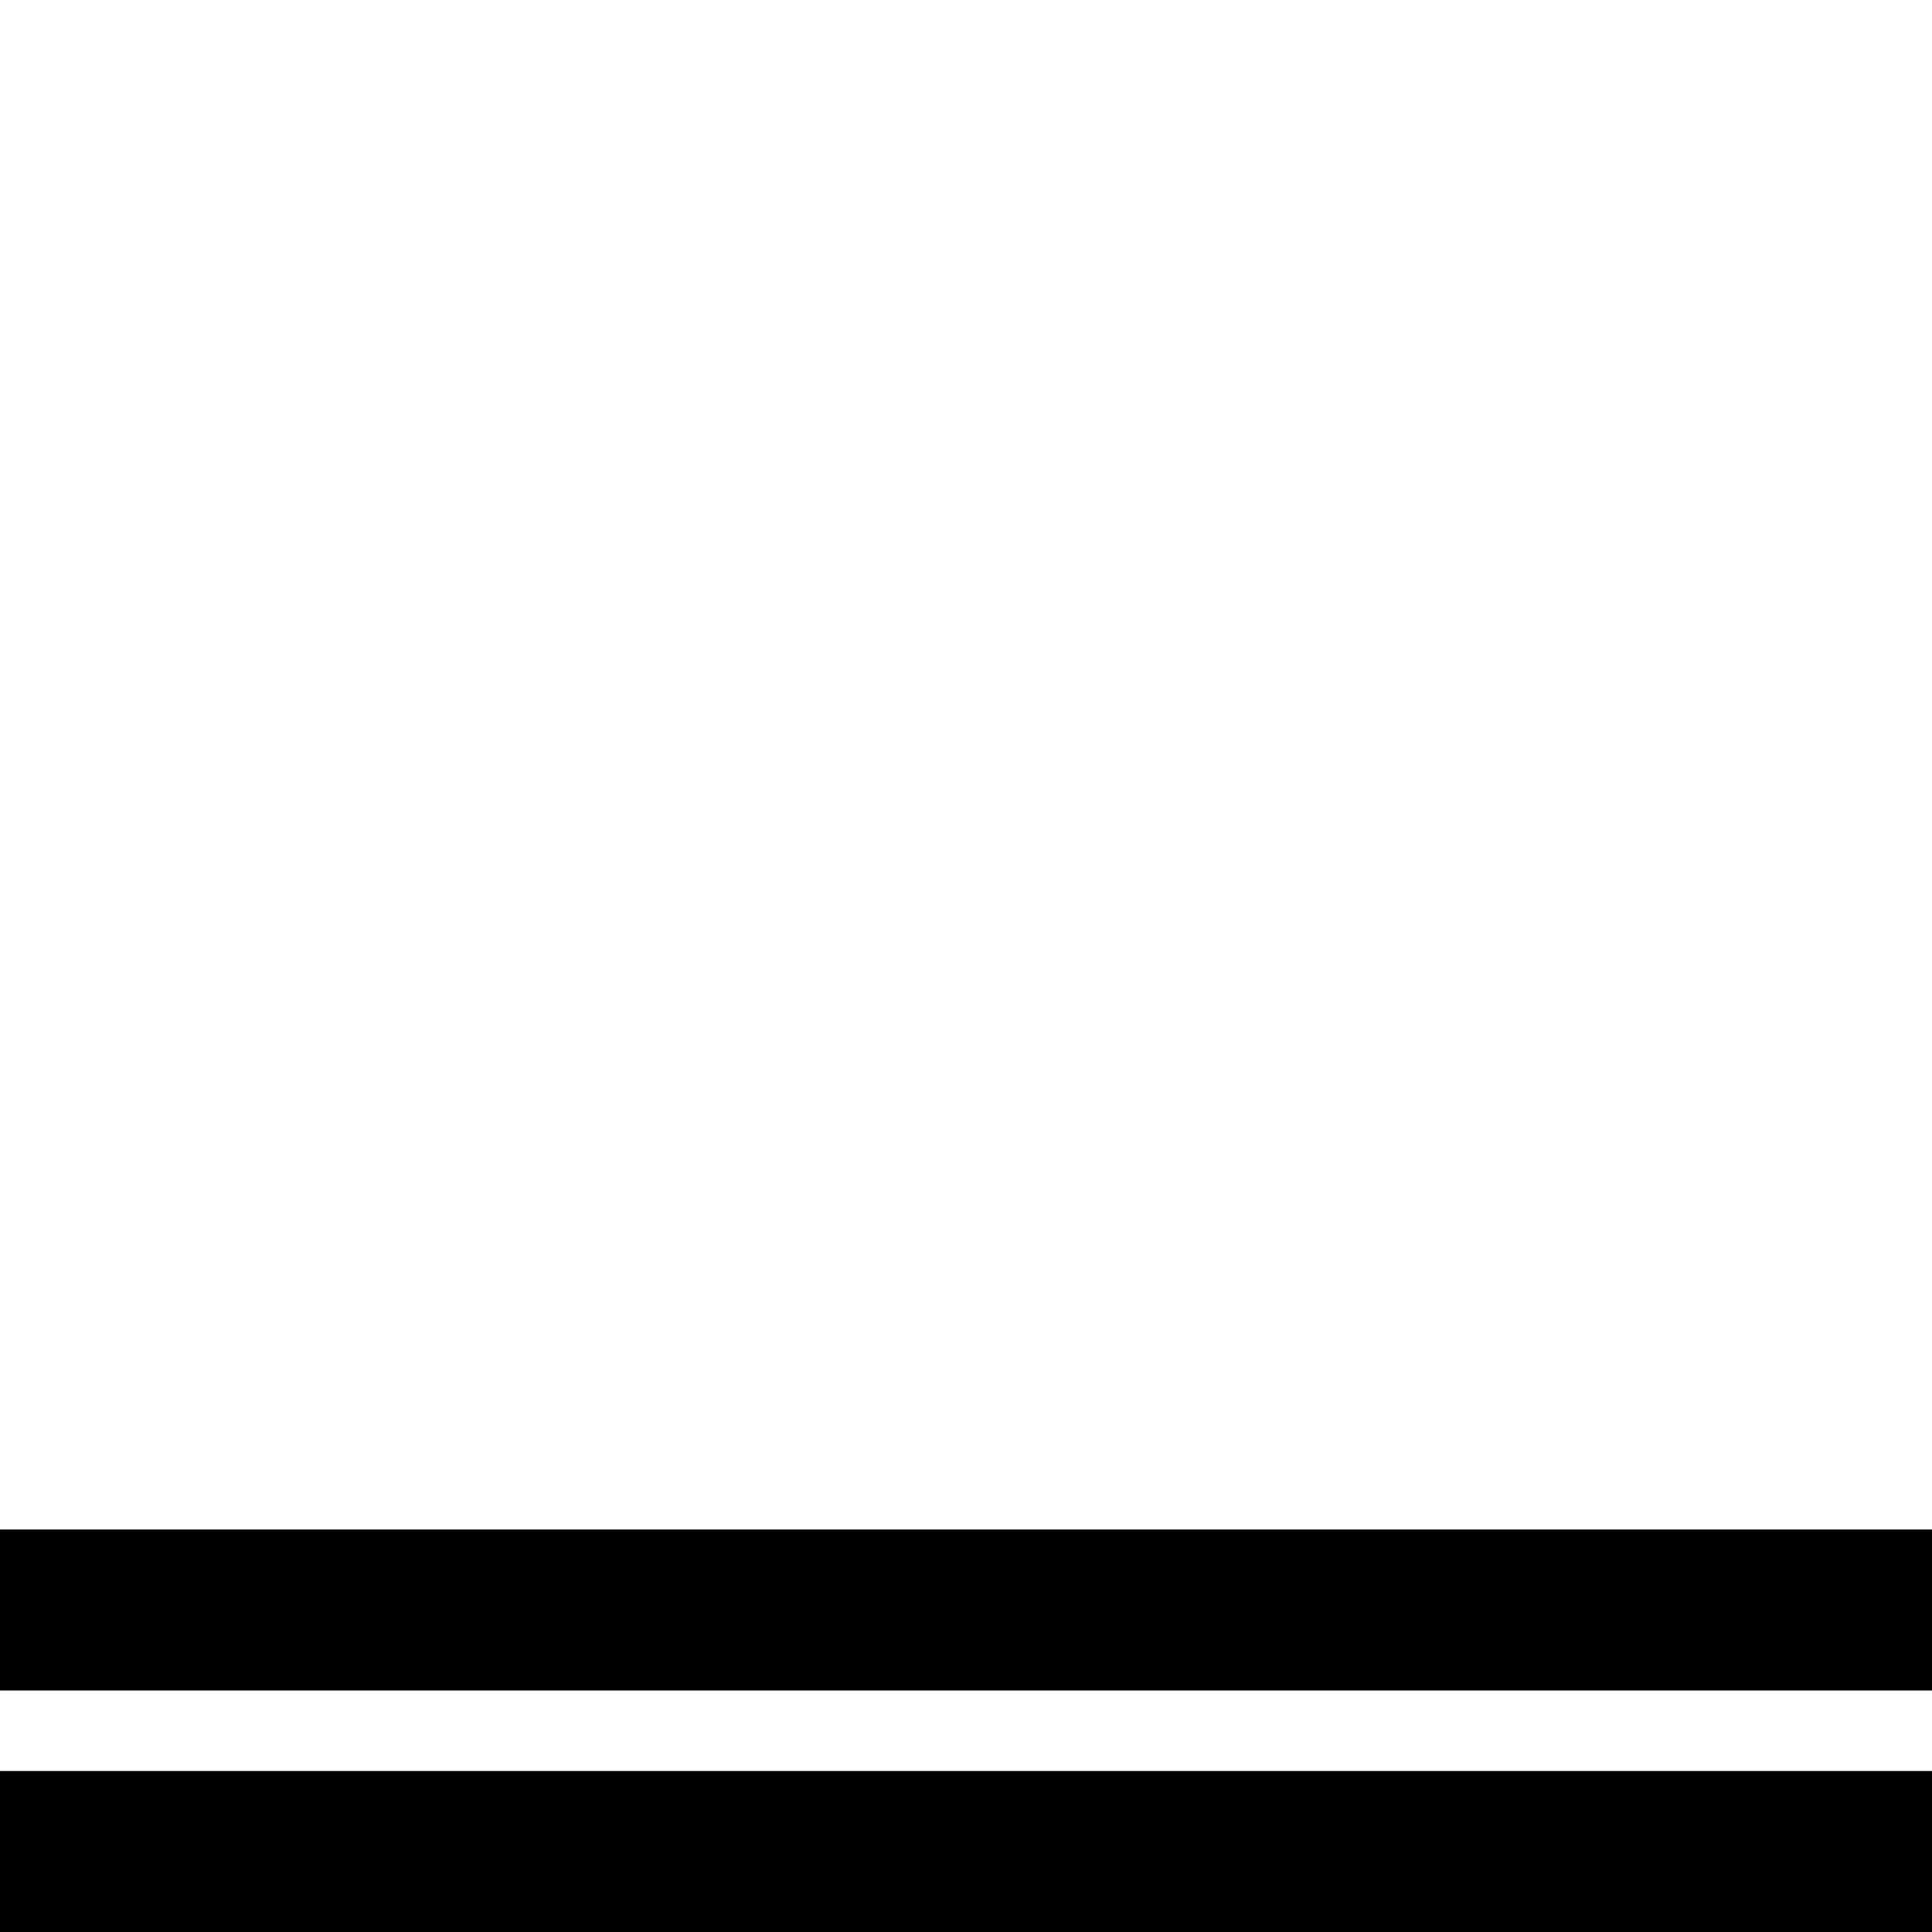
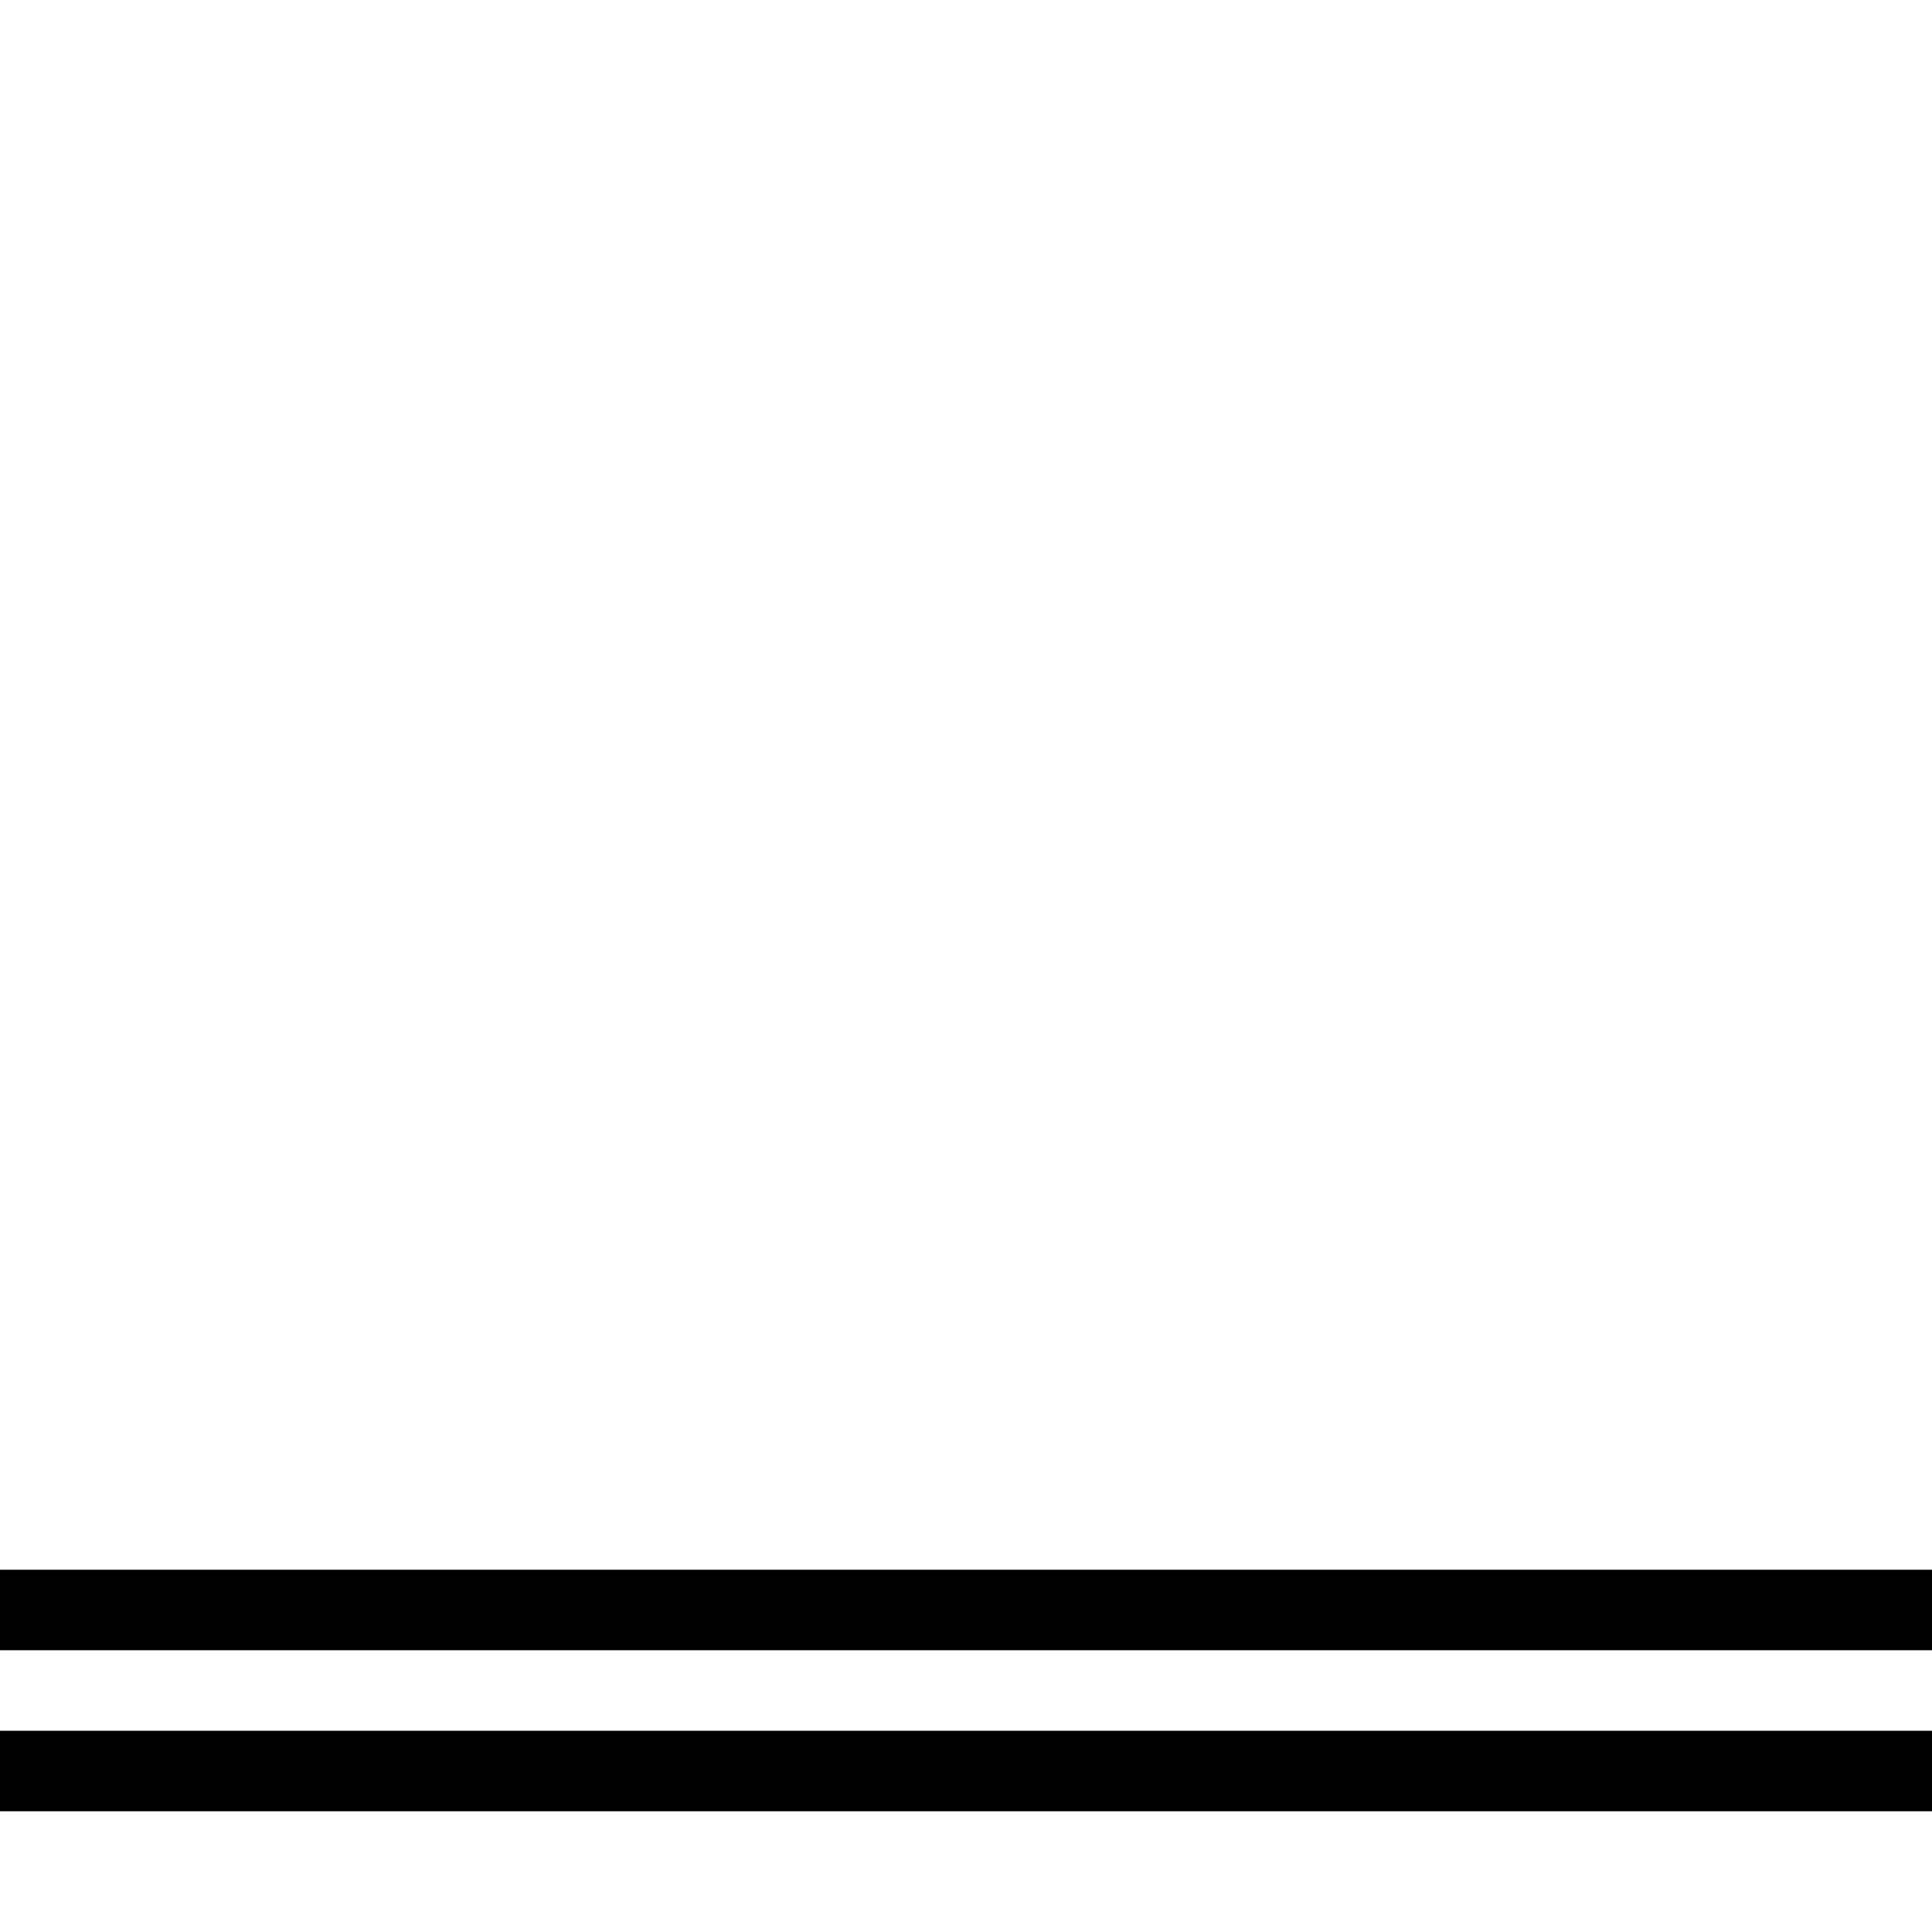
<svg xmlns="http://www.w3.org/2000/svg" viewBox="0 0 24 24" height="24" width="24">
  <path fill="none" d="M0 0h24v24H0z" />
-   <line x1="0" y1="20" x2="24" y2="20" stroke="#000" stroke-width="2px" />
-   <line x1="0" y1="23" x2="24" y2="23" stroke="#000" stroke-width="2px" />
+   <line x1="0" y1="20" x2="24" y2="20" stroke="#000" stroke-width="1px" />
+   <line x1="0" y1="22" x2="24" y2="22" stroke="#000" stroke-width="1px" />
</svg>
